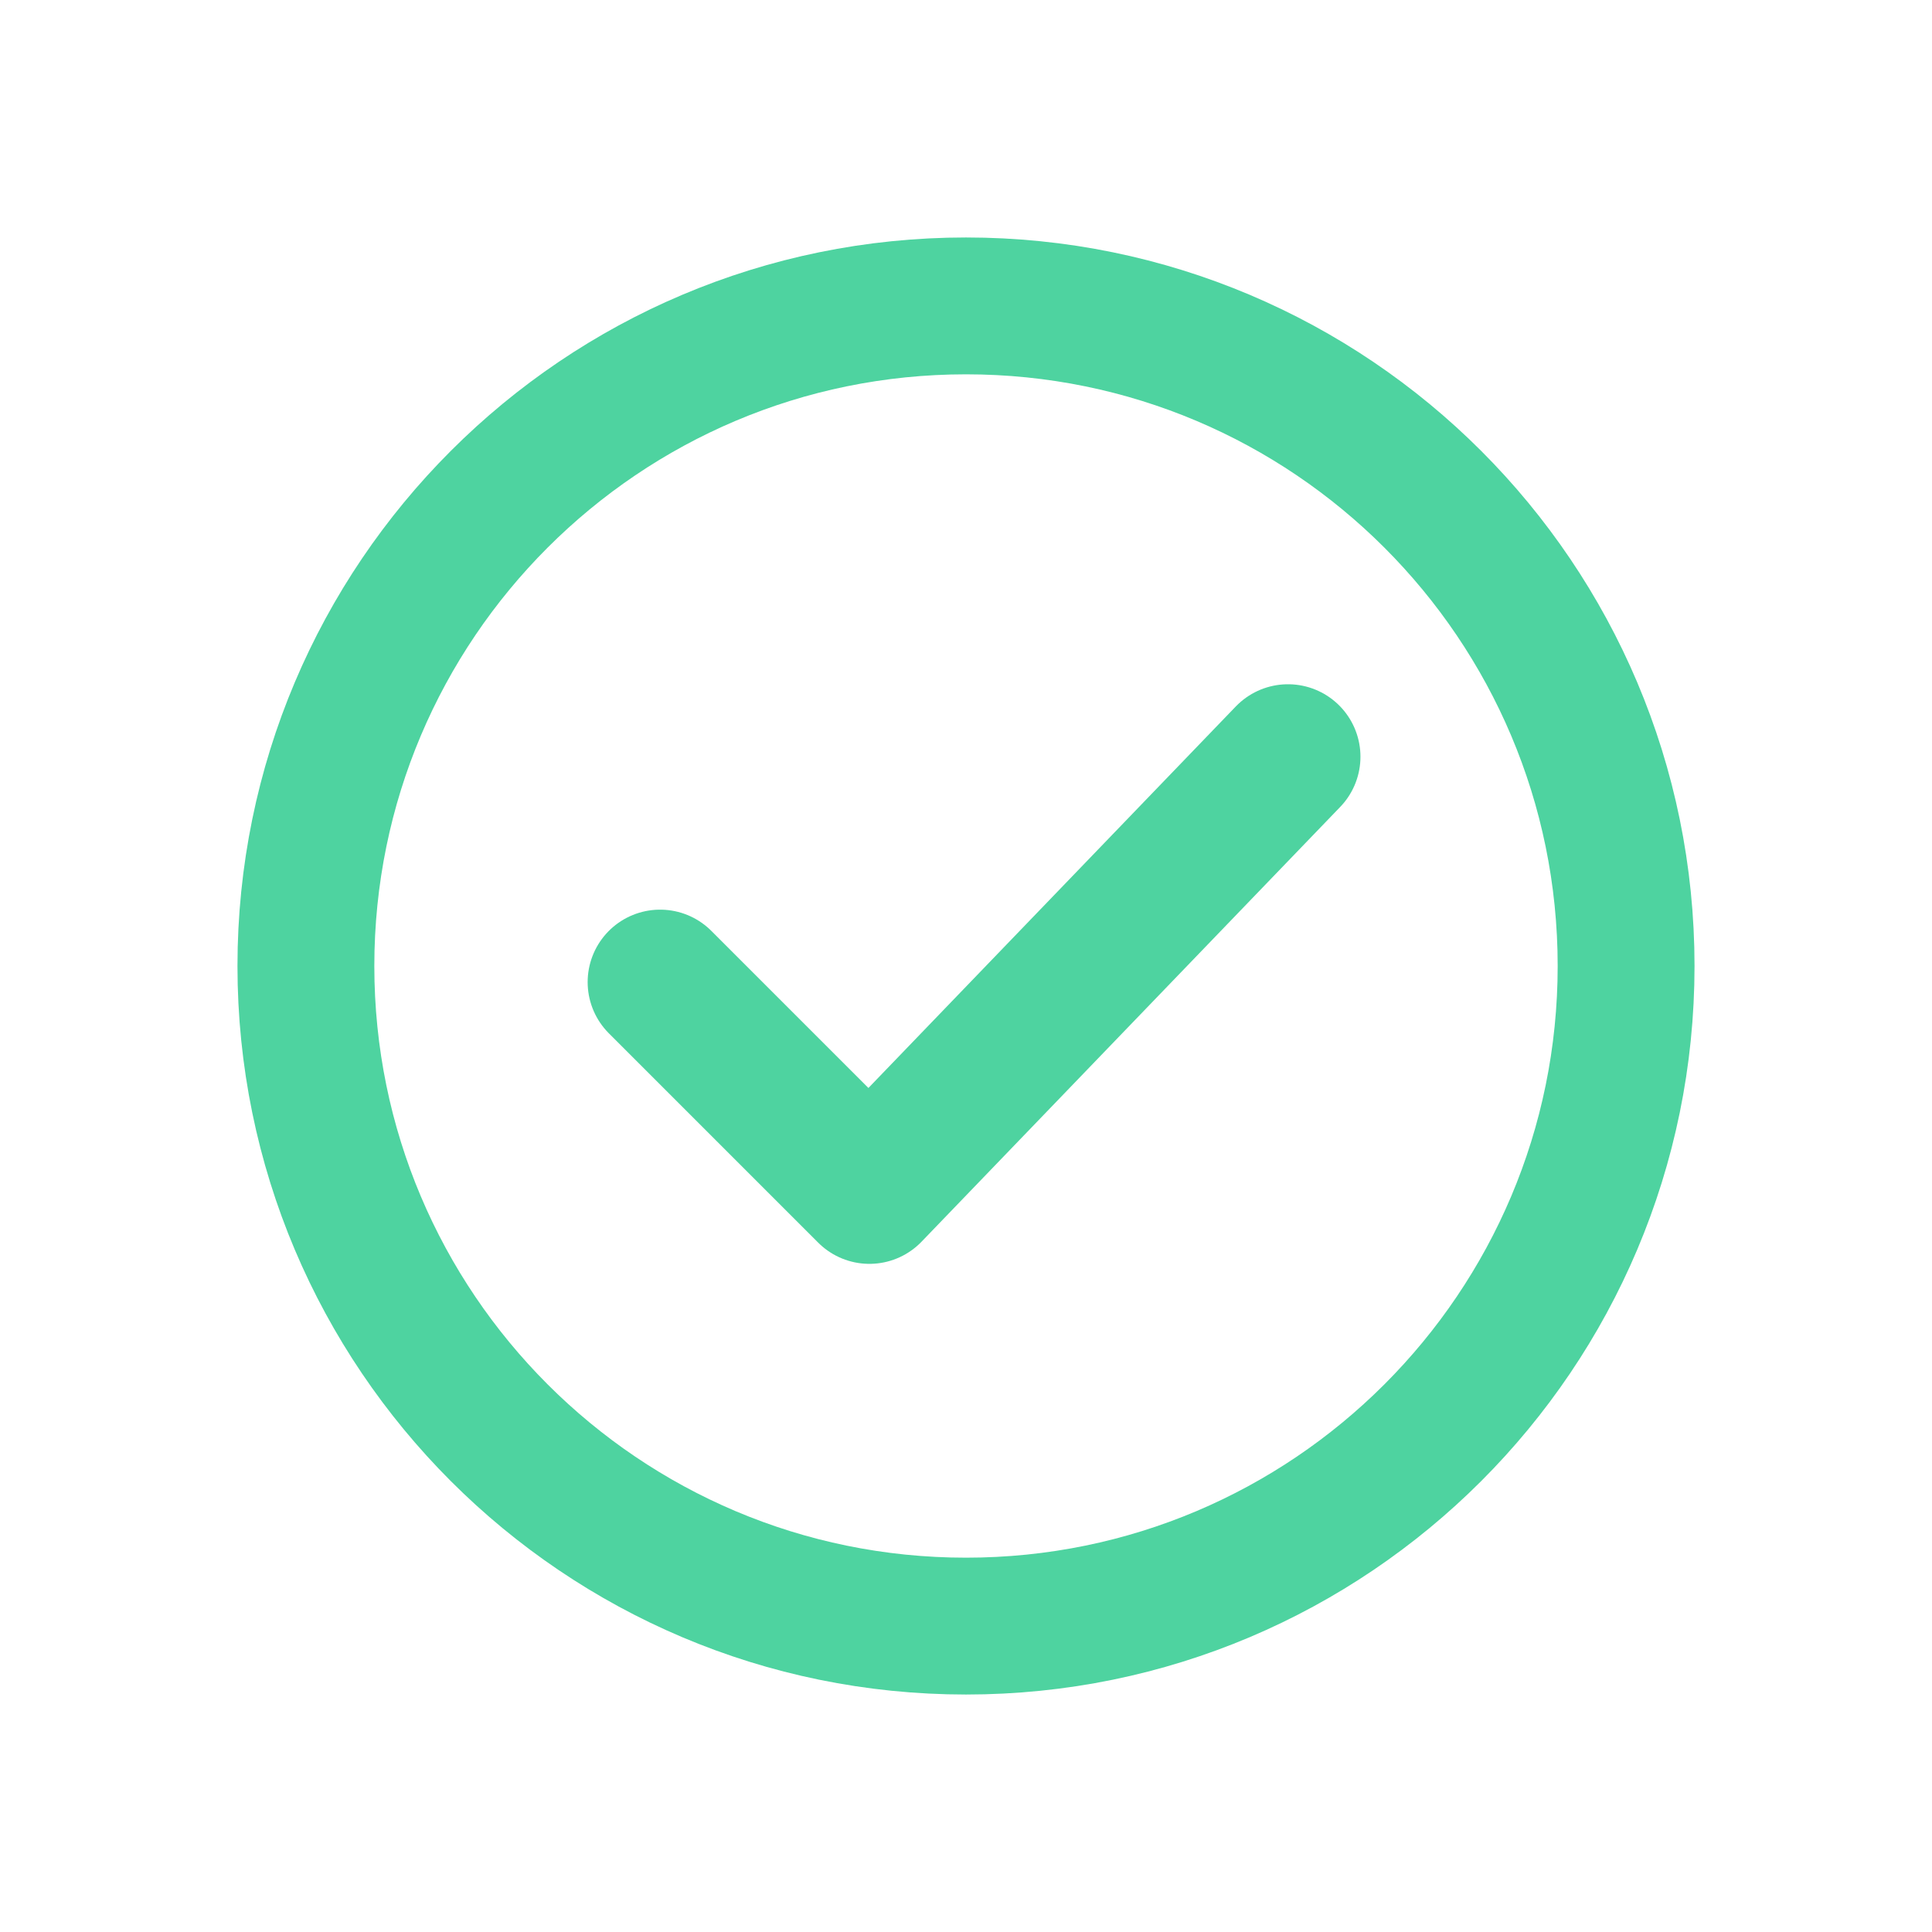
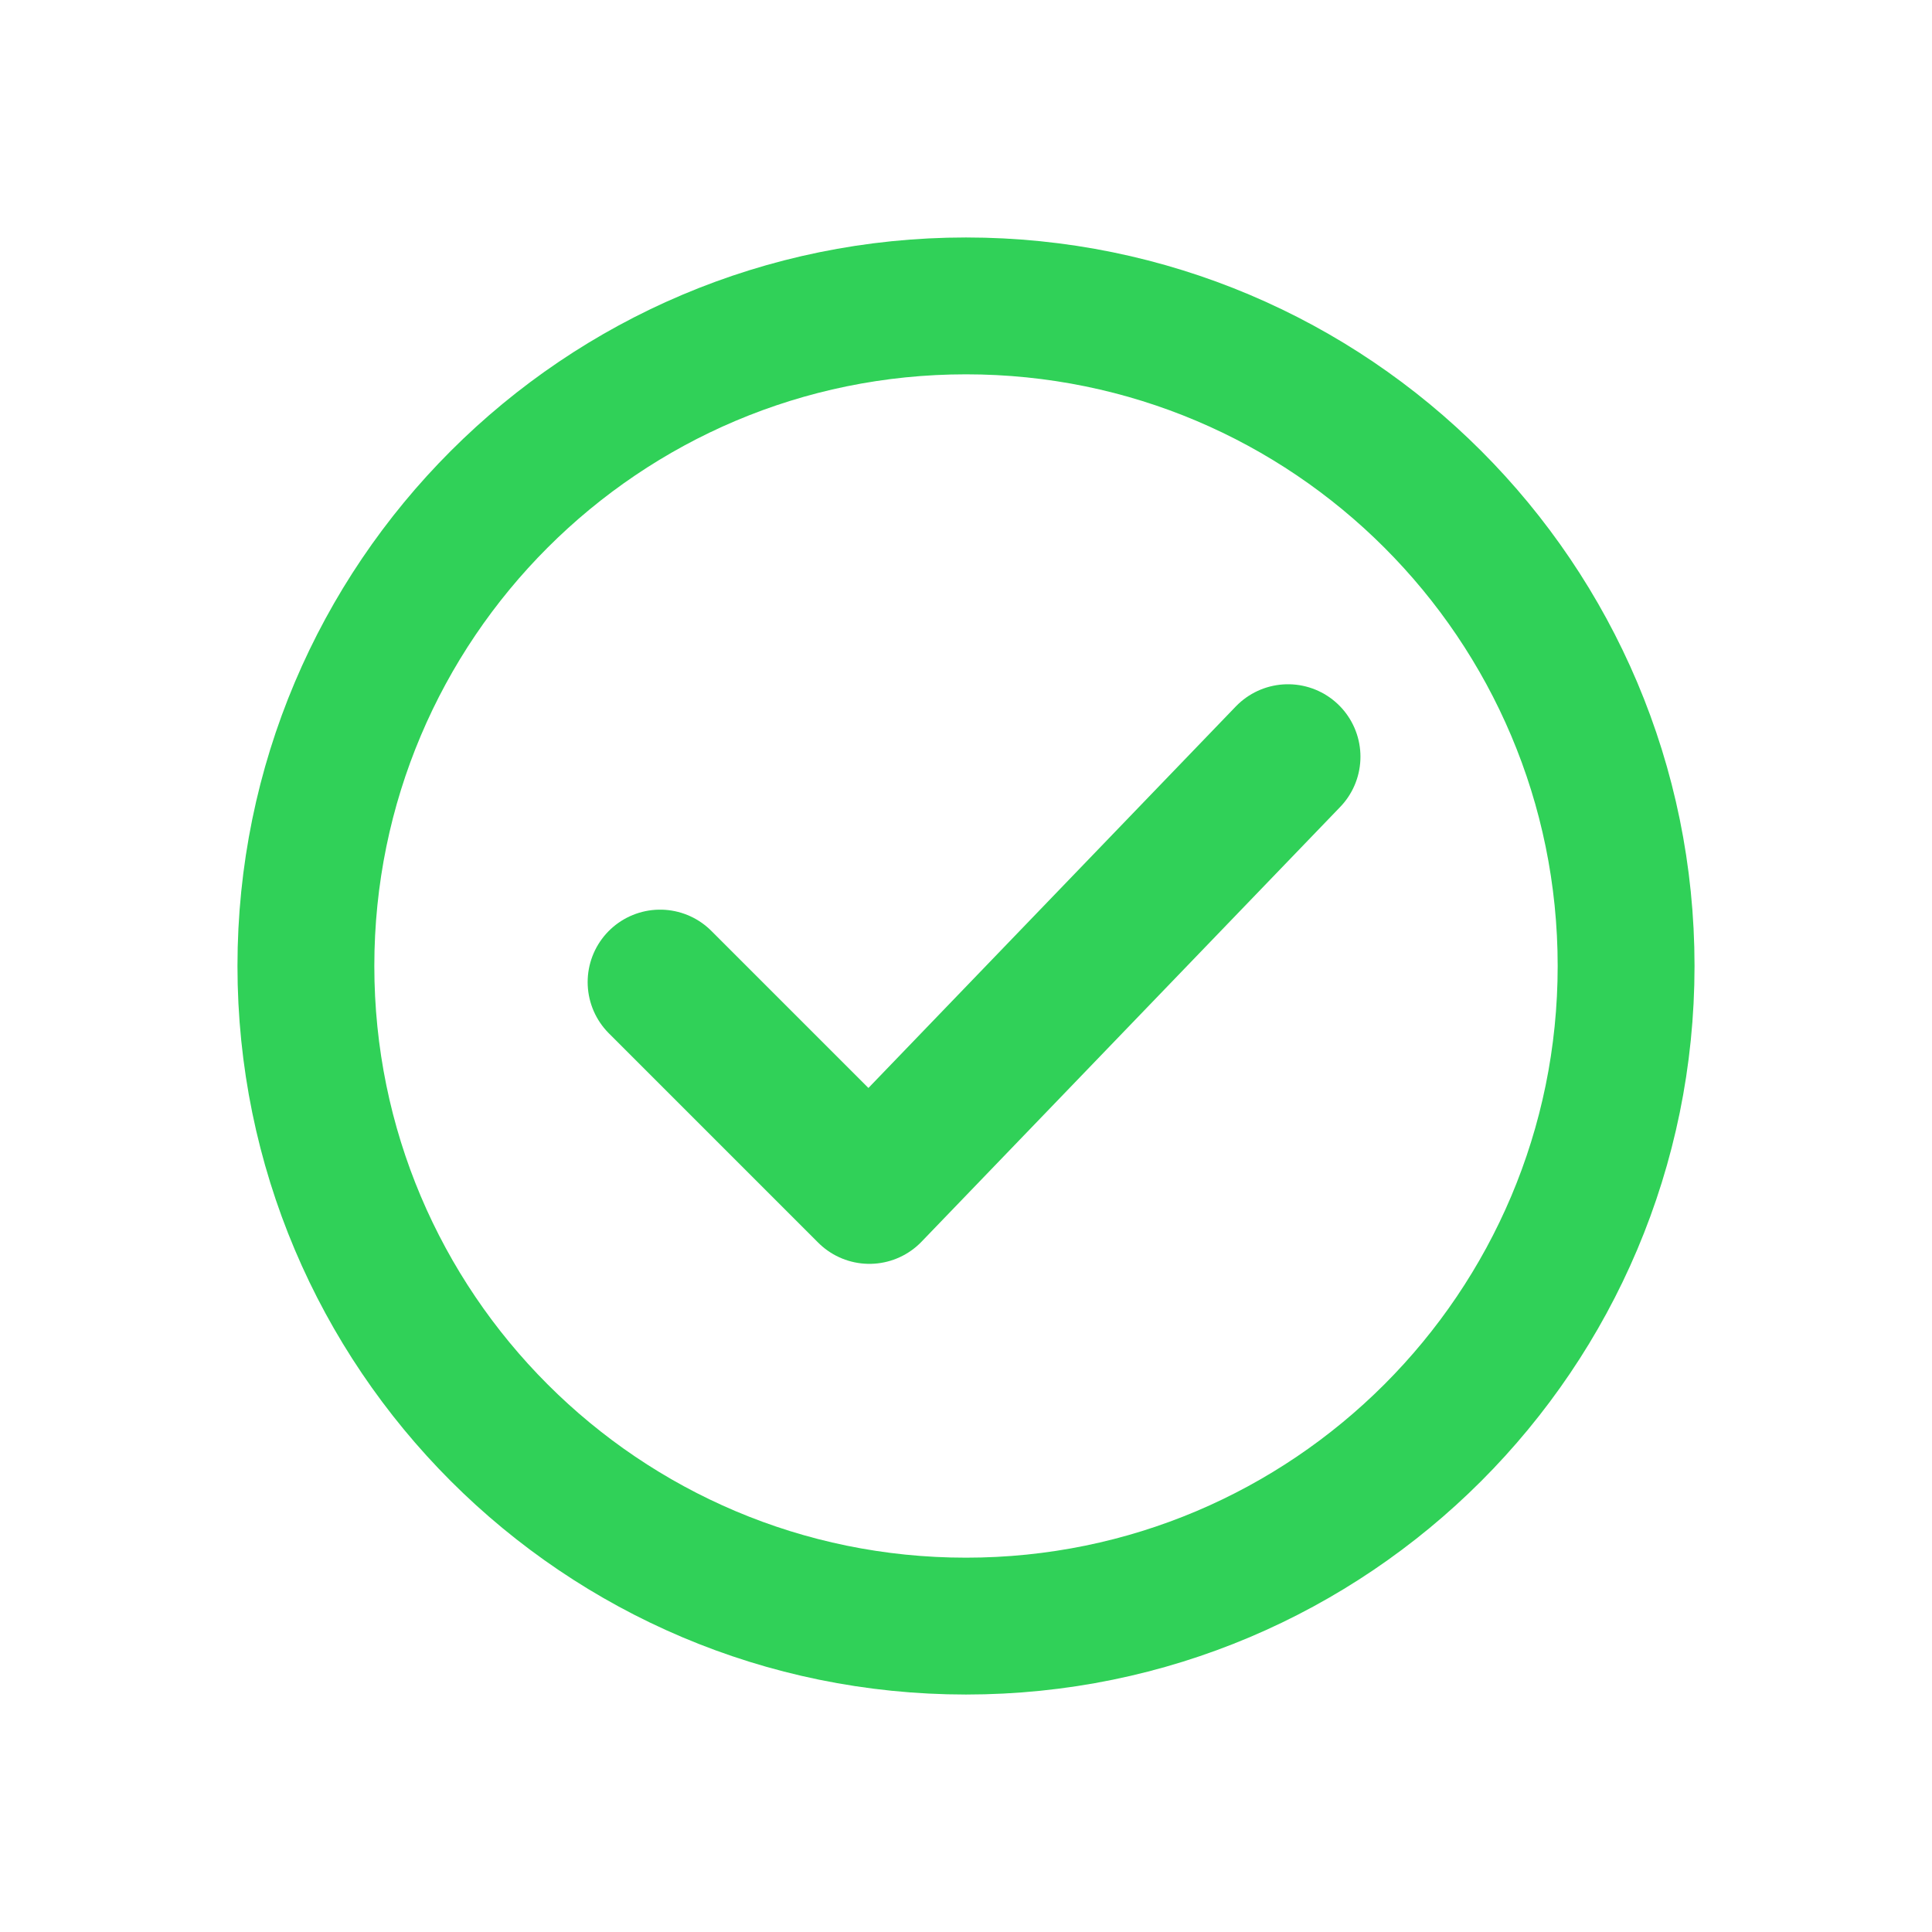
<svg xmlns="http://www.w3.org/2000/svg" viewBox="0 0 24 24" fill="none">
-   <circle cx="12" cy="12" r="8.2" stroke="#4ED3A0" stroke-width="1.7" />
-   <path d="M8.2 12.2 10.8 14.8 16 9.4" stroke="#4ED3A0" stroke-width="1.8" stroke-linecap="round" stroke-linejoin="round" />
+   <circle cx="12" cy="12" r="8.2" stroke="#30D158" stroke-width="1.7" />
+   <path d="M8.2 12.2 10.8 14.8 16 9.4" stroke="#30D158" stroke-width="1.8" stroke-linecap="round" stroke-linejoin="round" />
</svg>
